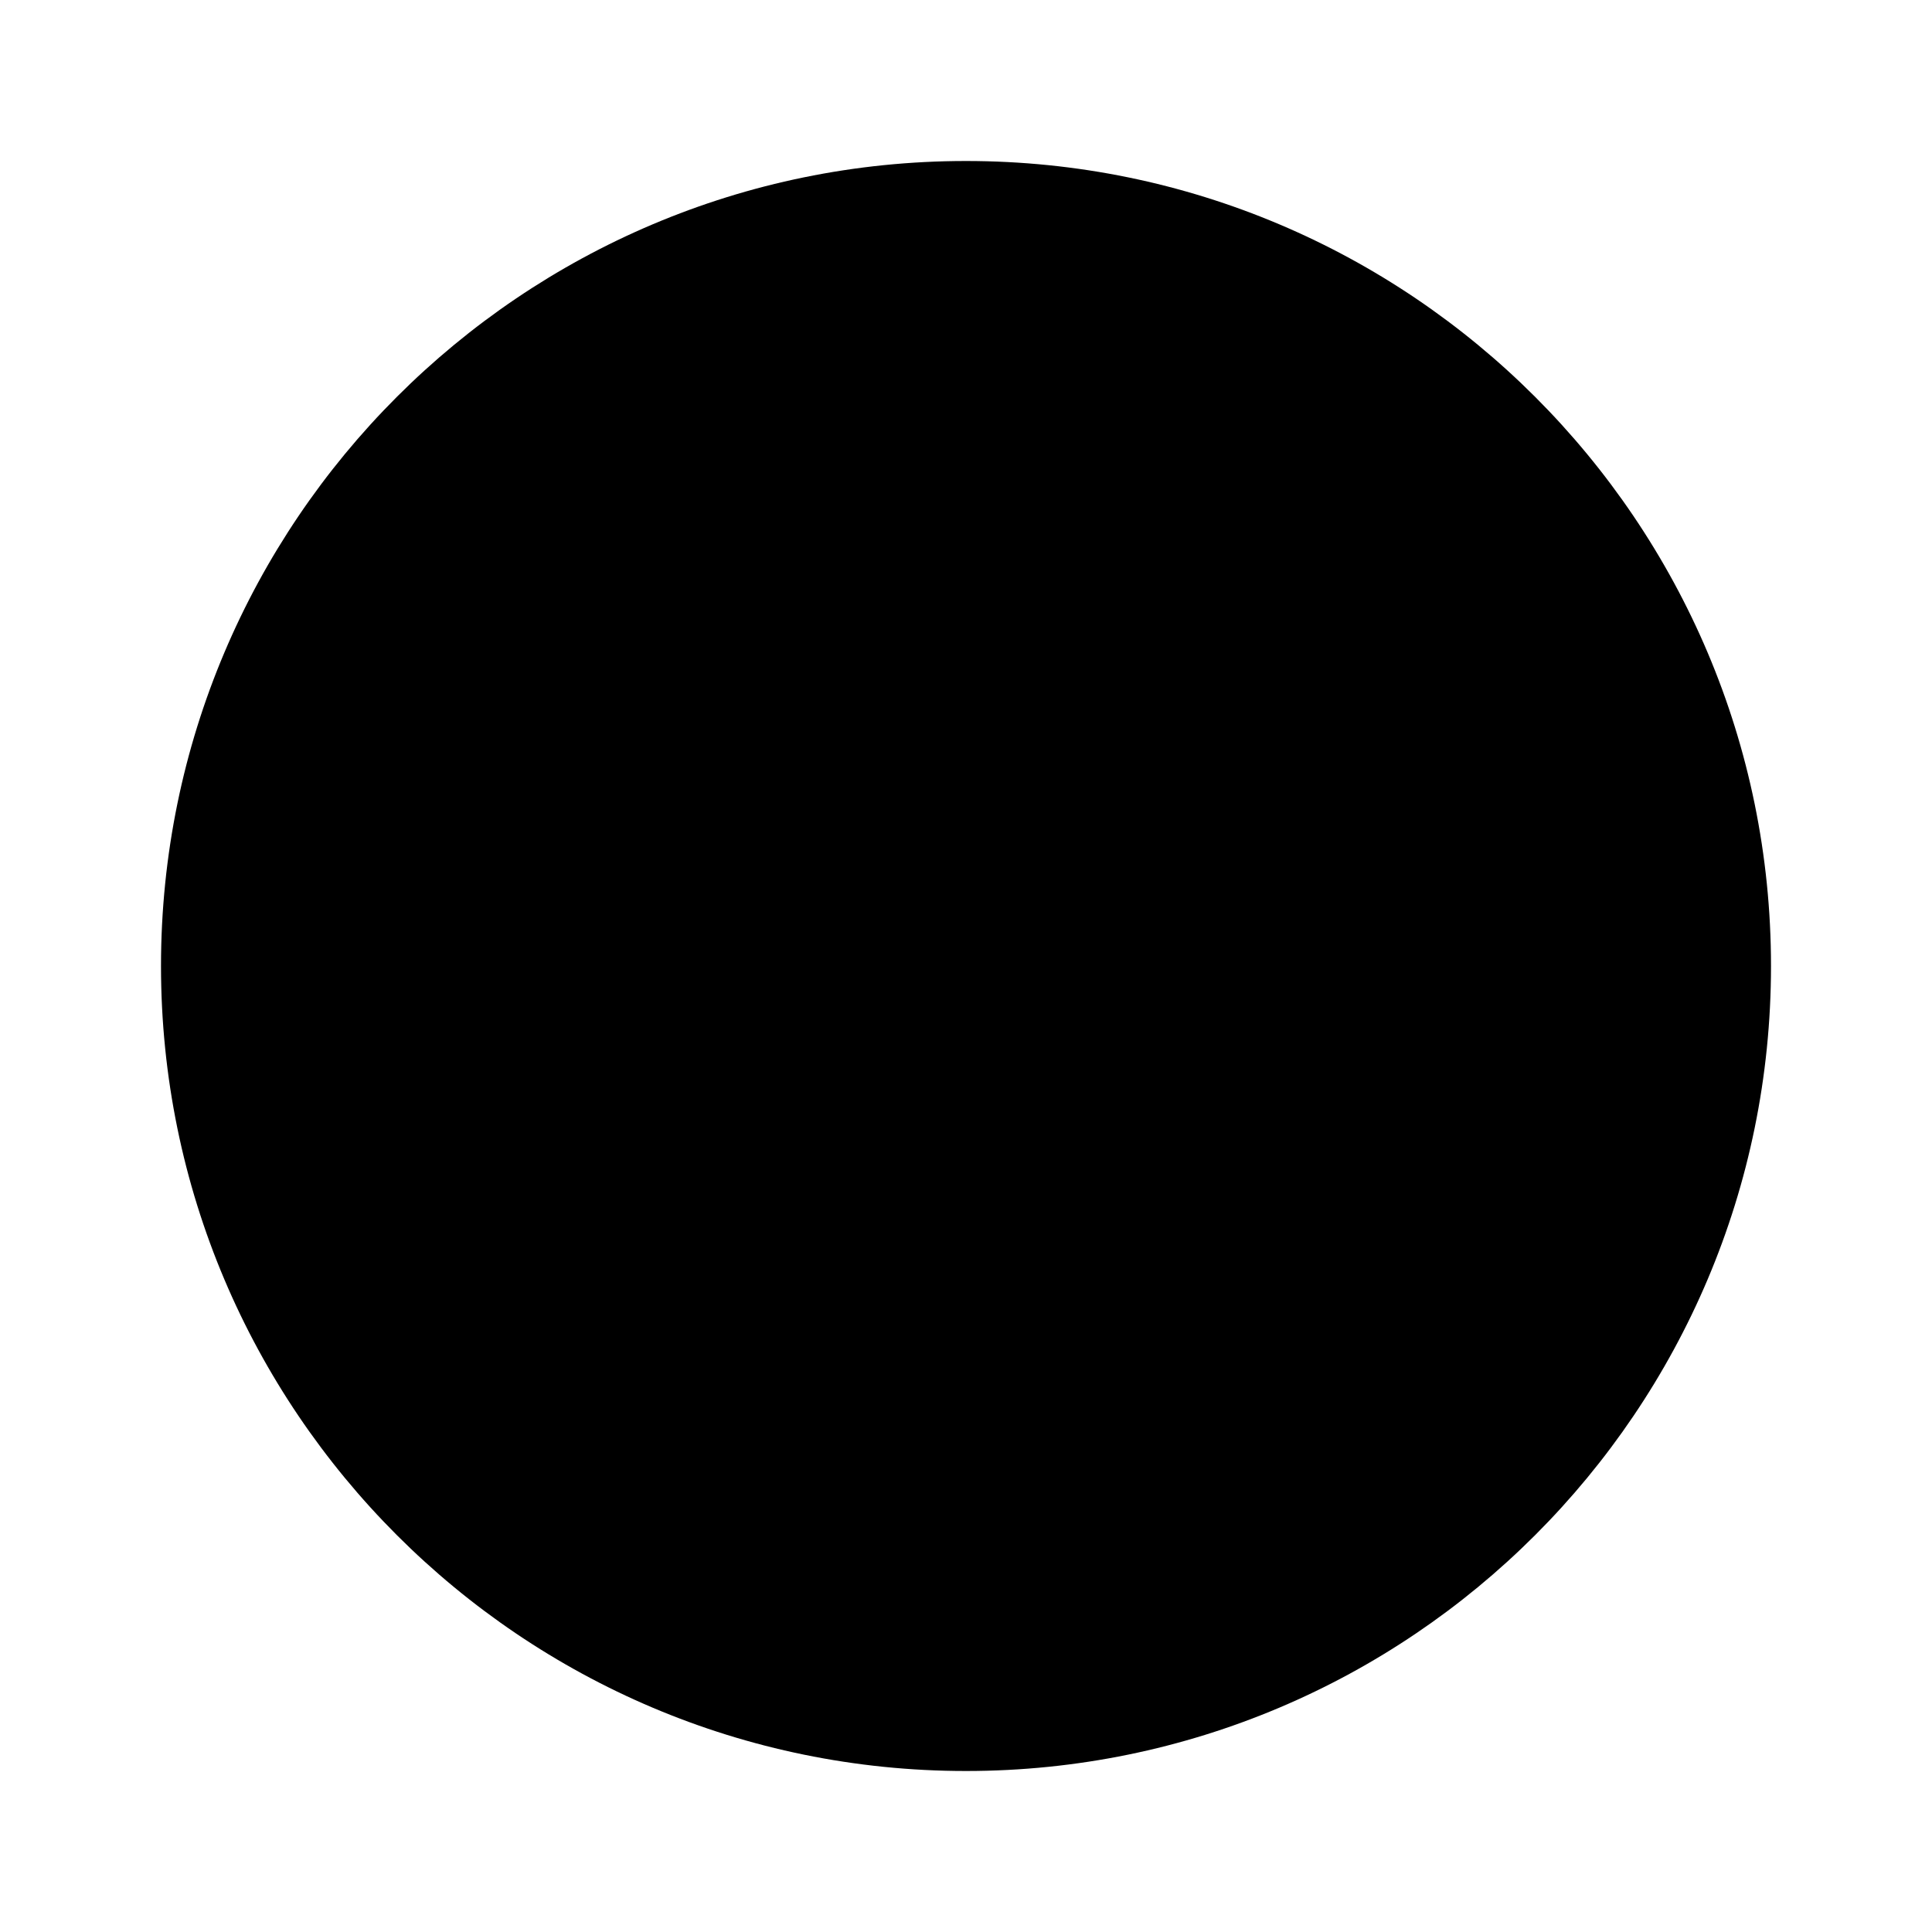
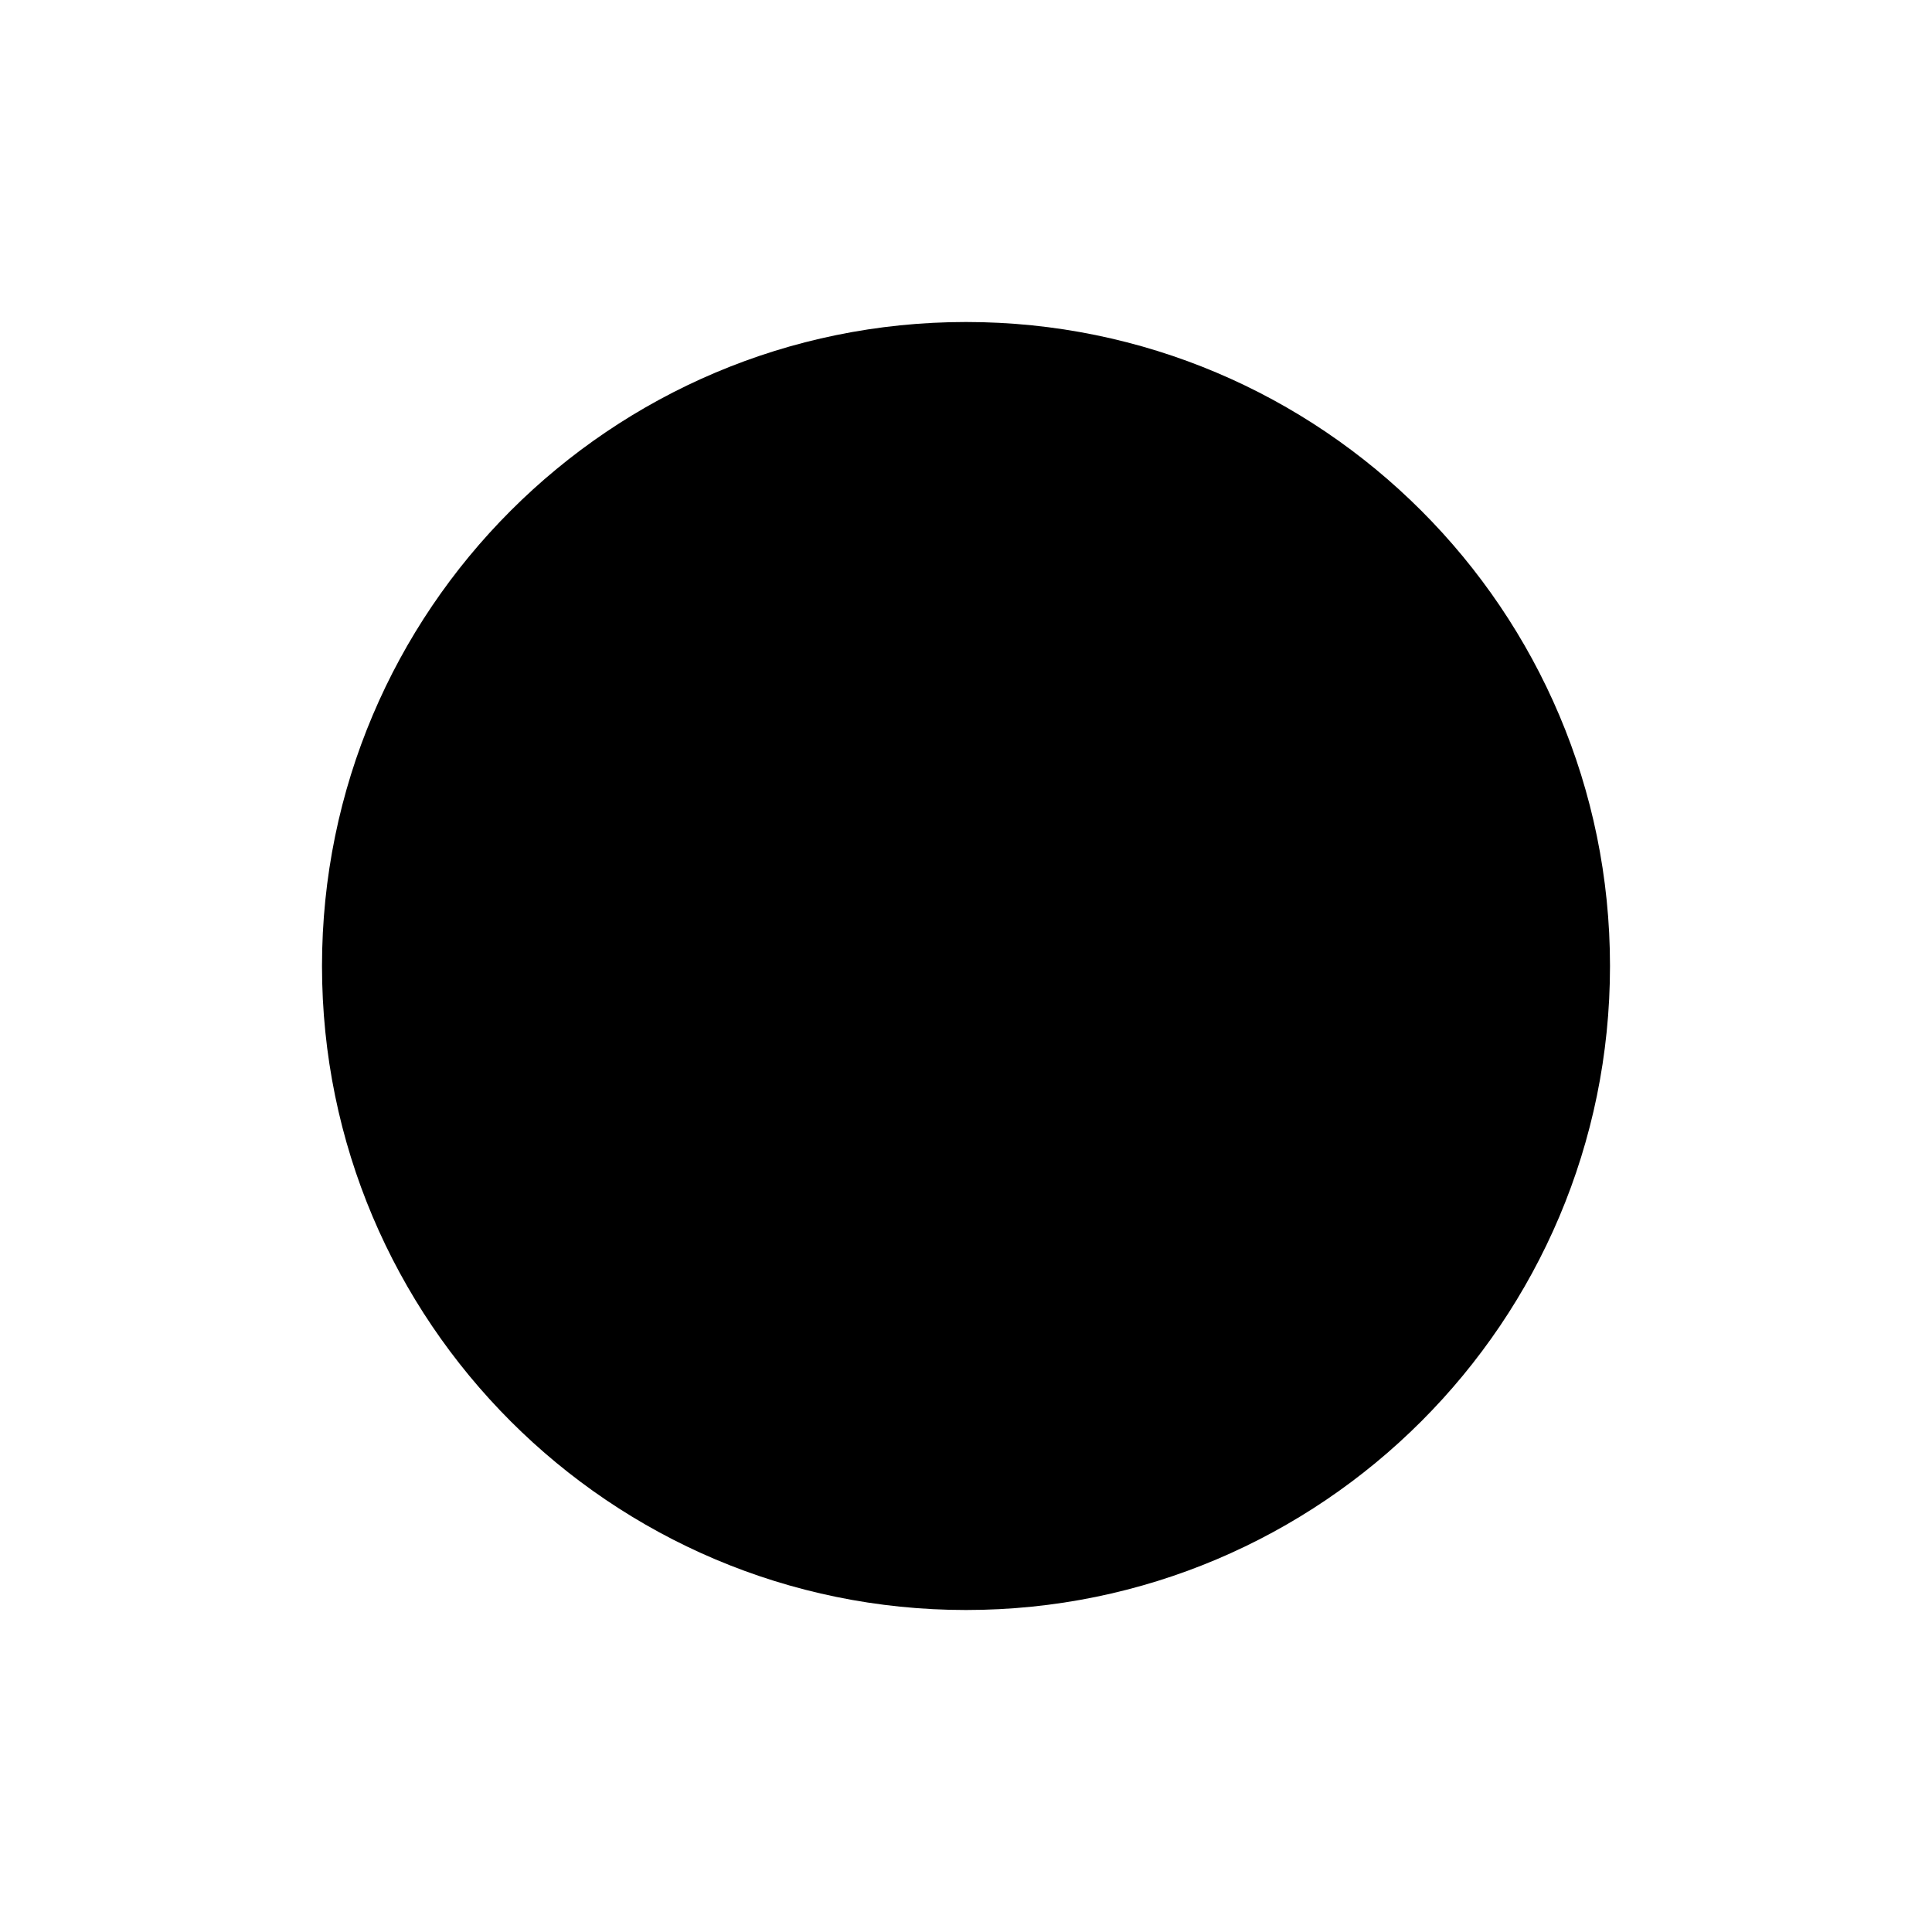
<svg xmlns="http://www.w3.org/2000/svg" width="24" height="24" viewBox="0 0 24 24" version="1.1">
-   <path id="circle-a" d="M12,2 C6.48,2 2,6.48 2,12 C2,17.52 6.48,22 12,22 C17.52,22 22,17.52 22,12 C22,6.48 17.52,2 12,2 L12,2 Z" />
+   <path id="circle-a" d="M12,4 C7.584,4 4,7.584 4,12 C4,16.416 7.584,20 12,20 C16.416,20 20,16.416 20,12 C20,7.584 16.416,4 12,4 L12,4 Z" />
</svg>
